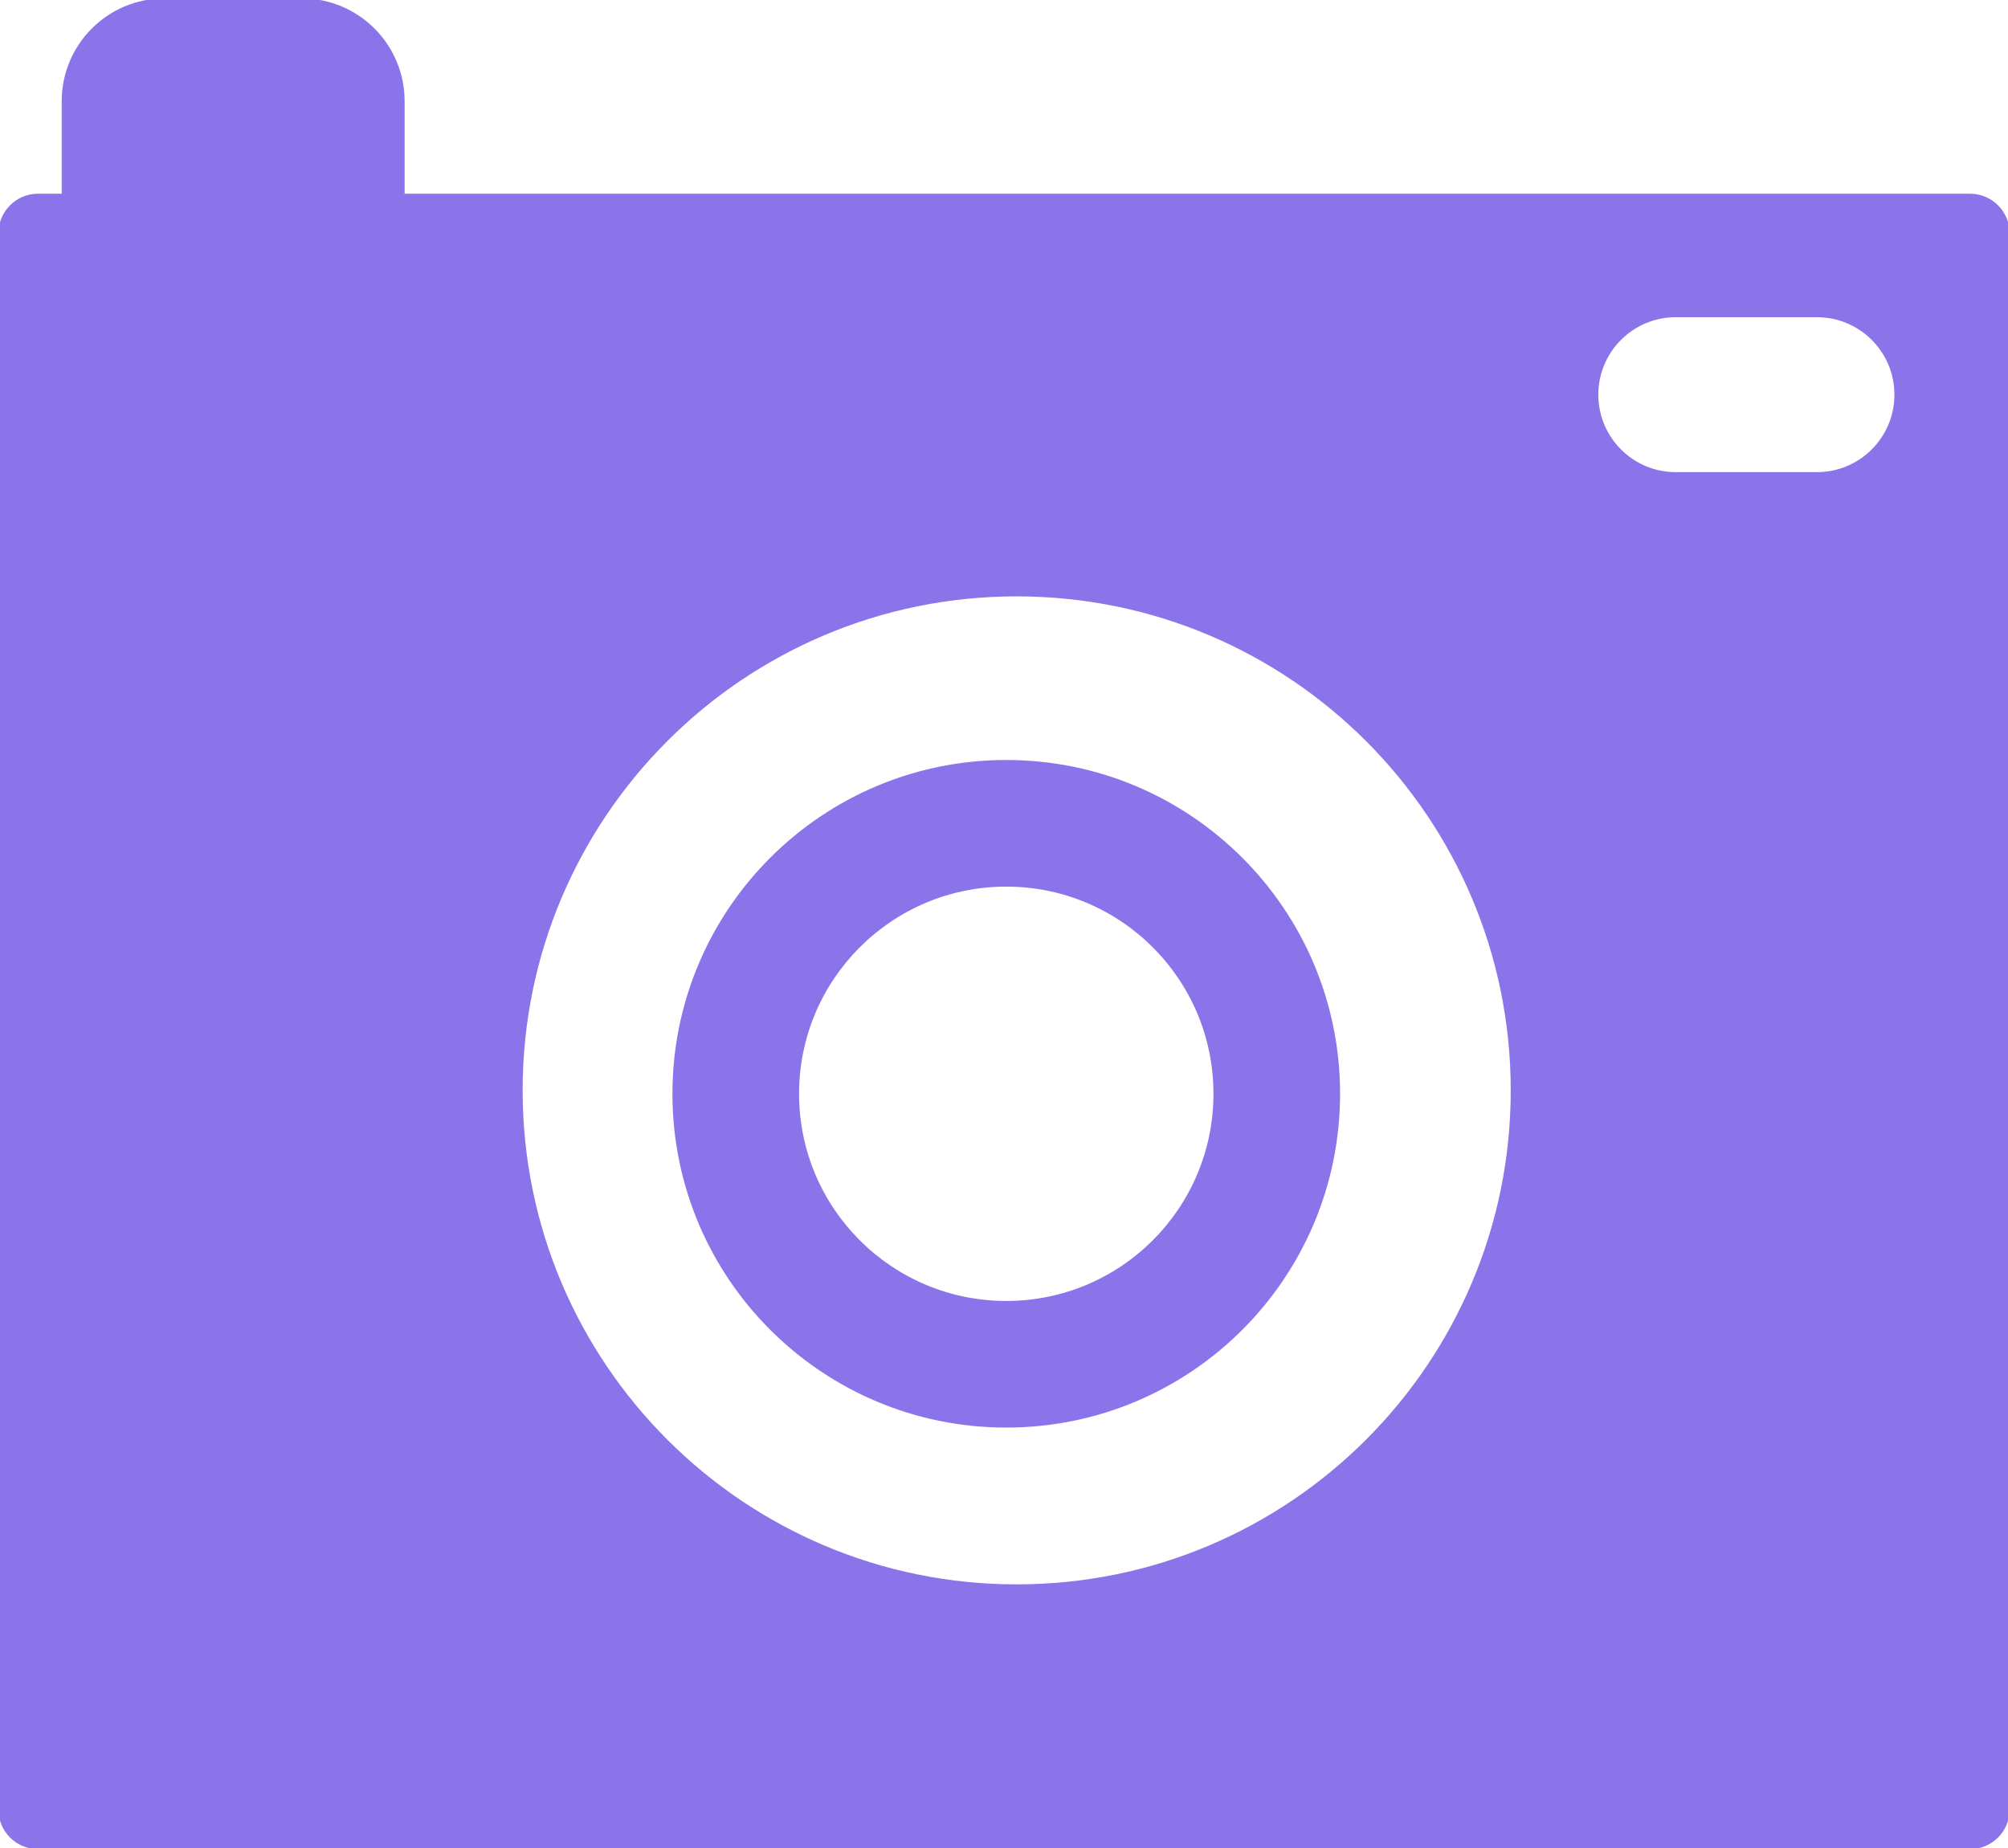
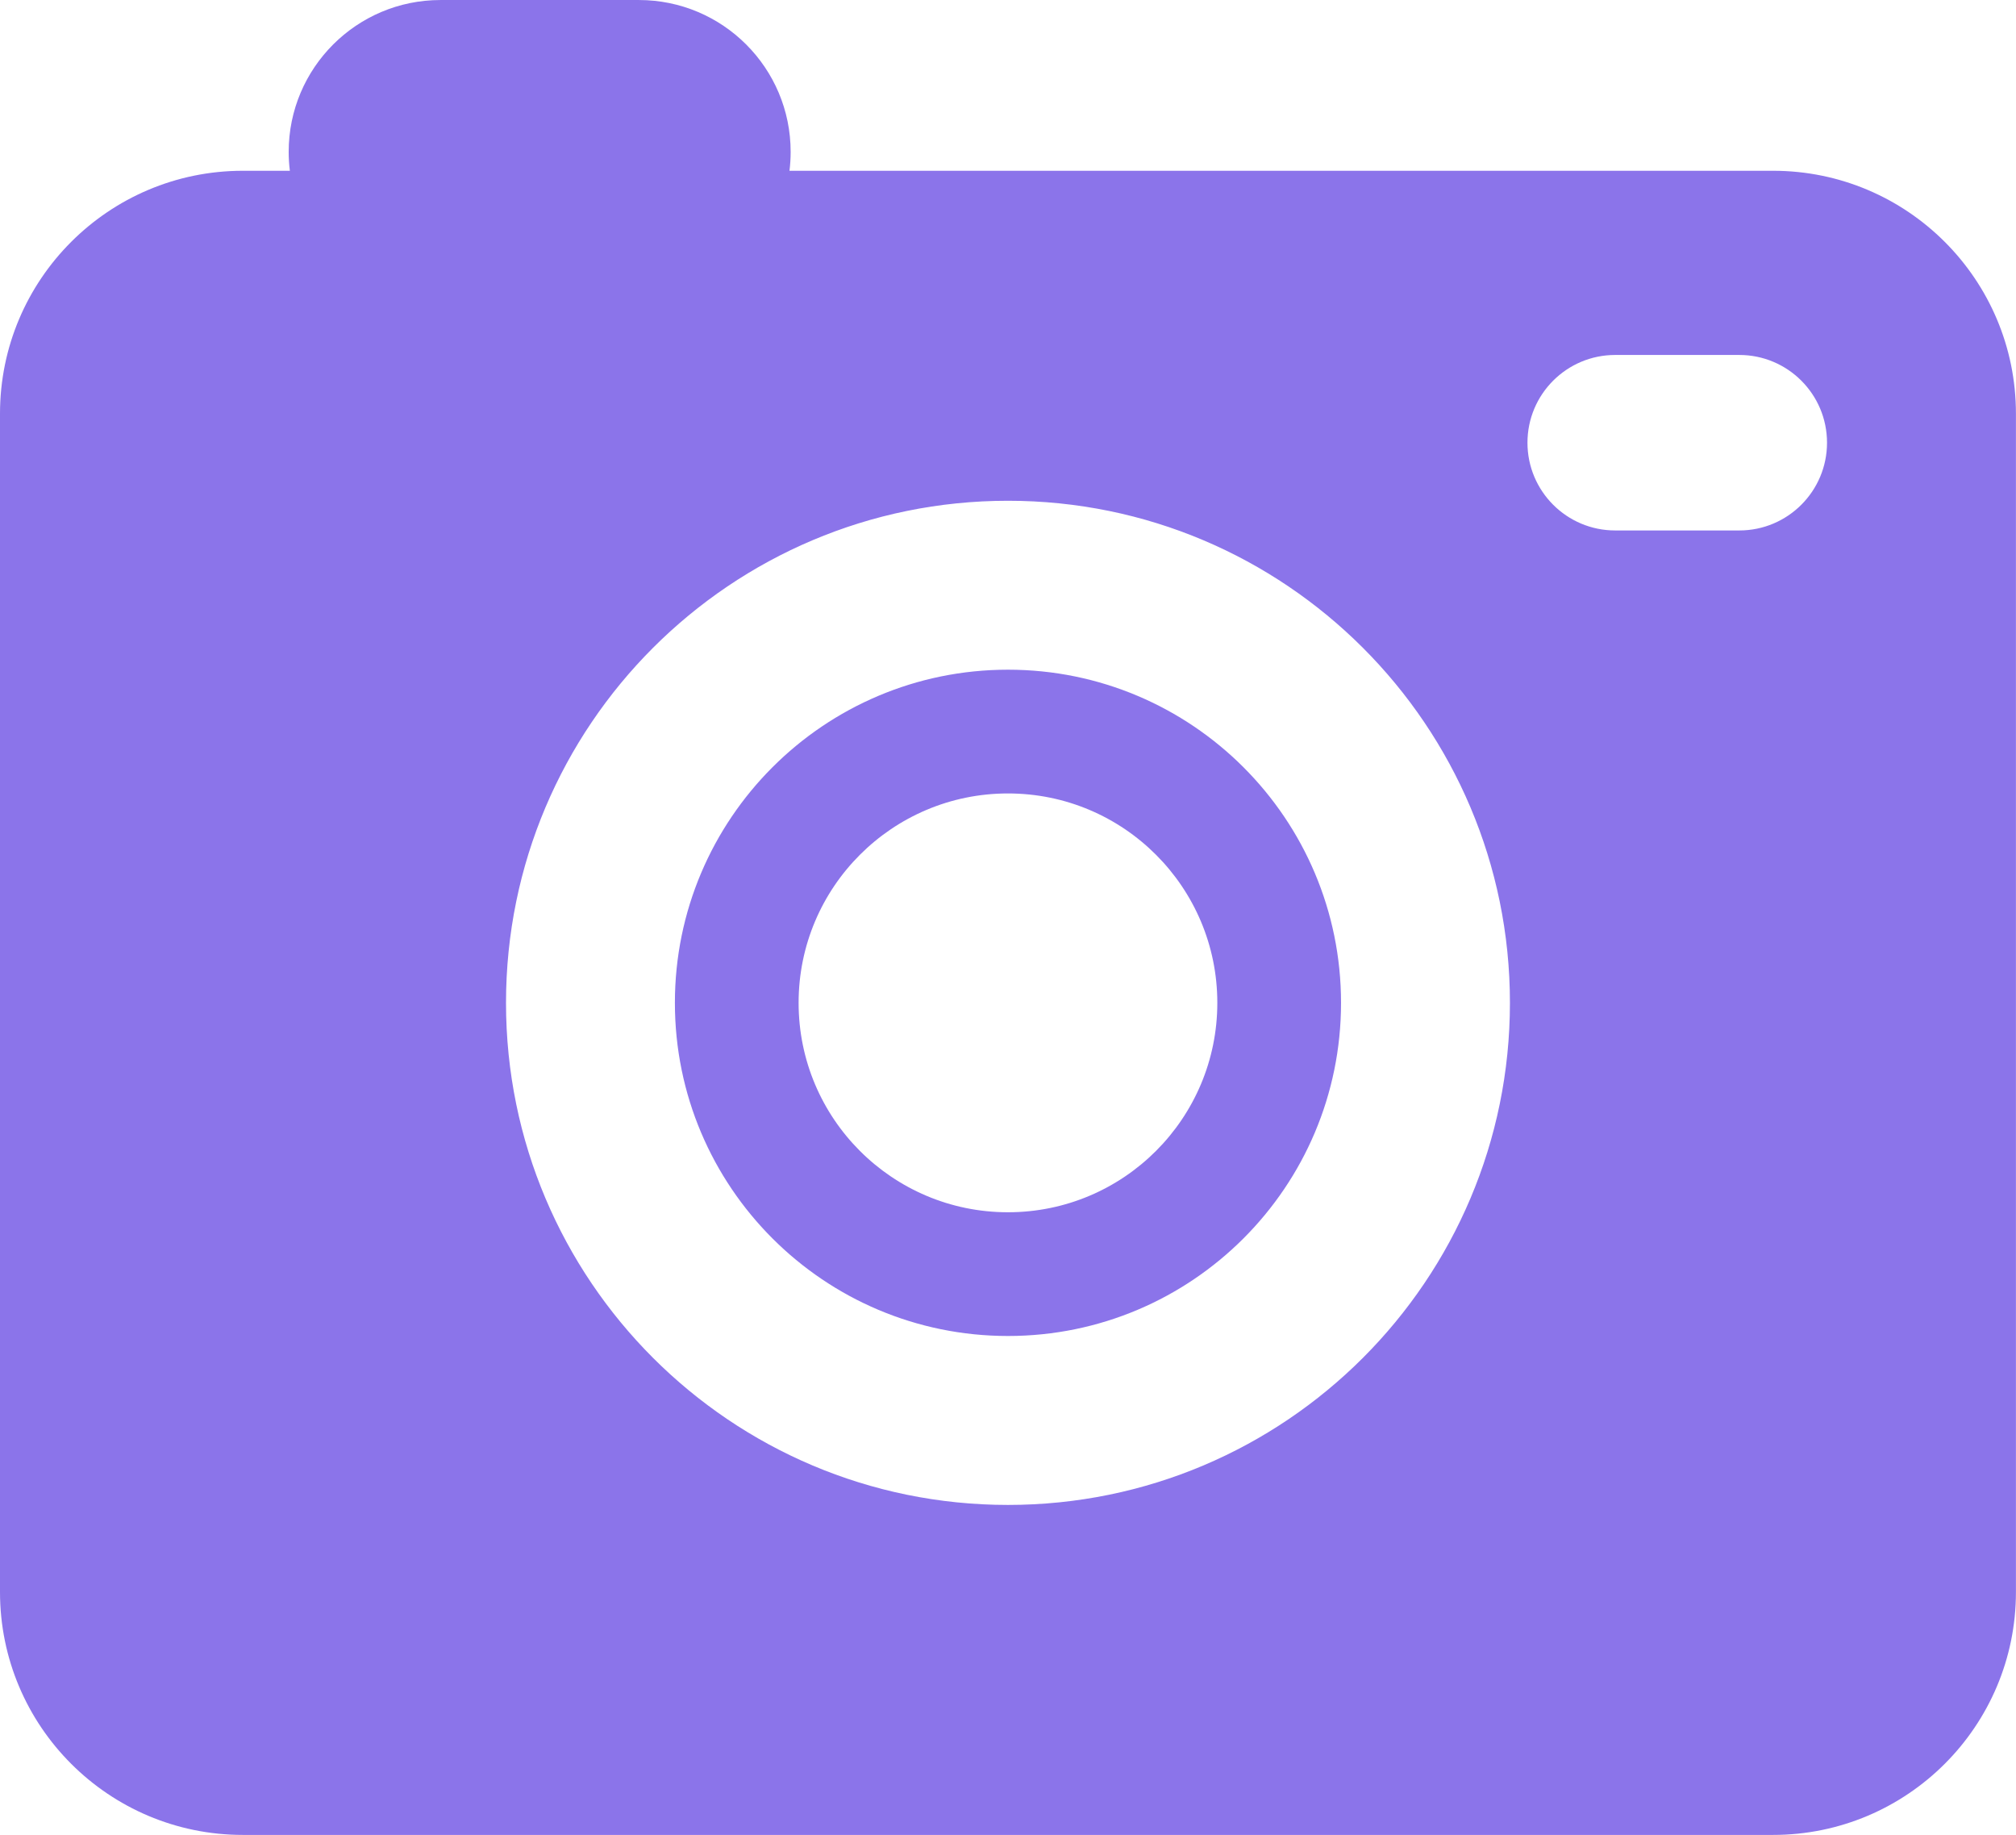
- <svg xmlns="http://www.w3.org/2000/svg" version="1.1" baseProfile="full" width="124.333" height="114.408" viewBox="0 0 124.33 114.41" enable-background="new 0 0 124.33 114.41" xml:space="preserve">
-   <path fill="#8b74ea" fill-opacity="1" fill-rule="evenodd" stroke-width="0.2" stroke-linejoin="round" stroke="#8b74ea" stroke-opacity="1" d="M 62.305,47.163C 73.666,47.163 82.875,56.373 82.875,67.733C 82.875,79.094 73.666,88.303 62.305,88.303C 50.945,88.303 41.735,79.094 41.735,67.733C 41.735,56.373 50.945,47.163 62.305,47.163 Z M 62.305,54.804C 55.164,54.804 49.376,60.593 49.376,67.734C 49.376,74.874 55.164,80.663 62.305,80.663C 69.446,80.663 75.235,74.874 75.235,67.734C 75.235,60.593 69.446,54.804 62.305,54.804 Z M 2.351,12.096L 3.918,12.096L 3.918,6.269C 3.918,2.807 6.725,-0 10.187,-0L 18.682,-0C 22.144,-0 24.951,2.807 24.951,6.269L 24.951,12.096L 121.983,12.096C 123.281,12.096 124.333,13.149 124.333,14.447L 124.333,112.057C 124.333,113.355 123.281,114.407 121.983,114.407L 2.351,114.407C 1.053,114.407 6.10352e-005,113.355 6.10352e-005,112.057L 6.10352e-005,14.447C 6.10352e-005,13.149 1.053,12.096 2.351,12.096 Z M 62.95,36.83C 46,36.83 32.259,50.572 32.259,67.522C 32.259,84.472 46,98.213 62.95,98.213C 79.901,98.213 93.642,84.472 93.642,67.522C 93.642,50.572 79.901,36.83 62.95,36.83 Z M 103.763,19.543C 101.058,19.543 98.865,21.735 98.865,24.44C 98.865,27.145 101.058,29.338 103.763,29.338L 112.501,29.338C 115.206,29.338 117.399,27.145 117.399,24.44C 117.399,21.735 115.206,19.543 112.501,19.543L 103.763,19.543 Z " />
+ <svg xmlns="http://www.w3.org/2000/svg" version="1.1" baseProfile="full" width="137.046" height="124.709" viewBox="0 0 137.05 124.71" enable-background="new 0 0 137.05 124.71" xml:space="preserve">
+   <path fill="#8b74ea" fill-opacity="1" stroke-width="12" stroke-linejoin="round" d="M 91.165,68.157C 91.165,80.662 81.028,90.799 68.523,90.799C 56.017,90.799 45.88,80.662 45.88,68.157C 45.88,55.651 56.018,45.514 68.523,45.514C 81.028,45.514 91.165,55.651 91.165,68.157 Z M 54.29,68.157C 54.29,76.018 60.662,82.39 68.523,82.39C 76.383,82.39 82.755,76.018 82.755,68.157C 82.755,60.297 76.383,53.925 68.523,53.925C 60.662,53.925 54.29,60.297 54.29,68.157 Z M 120.534,11.605C 129.653,11.605 137.046,18.997 137.046,28.116L 137.046,108.197C 137.046,117.317 129.653,124.709 120.534,124.709L 16.512,124.709C 7.392,124.709 0,117.317 0,108.197L 0,28.116C 0,18.997 7.392,11.605 16.512,11.605L 19.705,11.605C 19.652,11.184 19.625,10.755 19.625,10.32C 19.625,4.62 24.246,0 29.945,0L 43.429,0C 49.129,0 53.749,4.62 53.749,10.32C 53.749,10.755 53.722,11.184 53.67,11.605L 120.534,11.605 Z M 34.399,68.157C 34.399,87.003 49.676,102.281 68.523,102.281C 87.369,102.281 102.647,87.003 102.647,68.157C 102.647,49.311 87.369,34.033 68.523,34.033C 49.676,34.033 34.399,49.311 34.399,68.157 Z M 103.839,30.087C 103.839,33.381 106.509,36.051 109.802,36.051L 118.24,36.051C 121.533,36.051 124.203,33.381 124.203,30.087C 124.203,26.794 121.533,24.124 118.24,24.124L 109.802,24.124C 106.509,24.124 103.839,26.794 103.839,30.087 Z " />
</svg>
